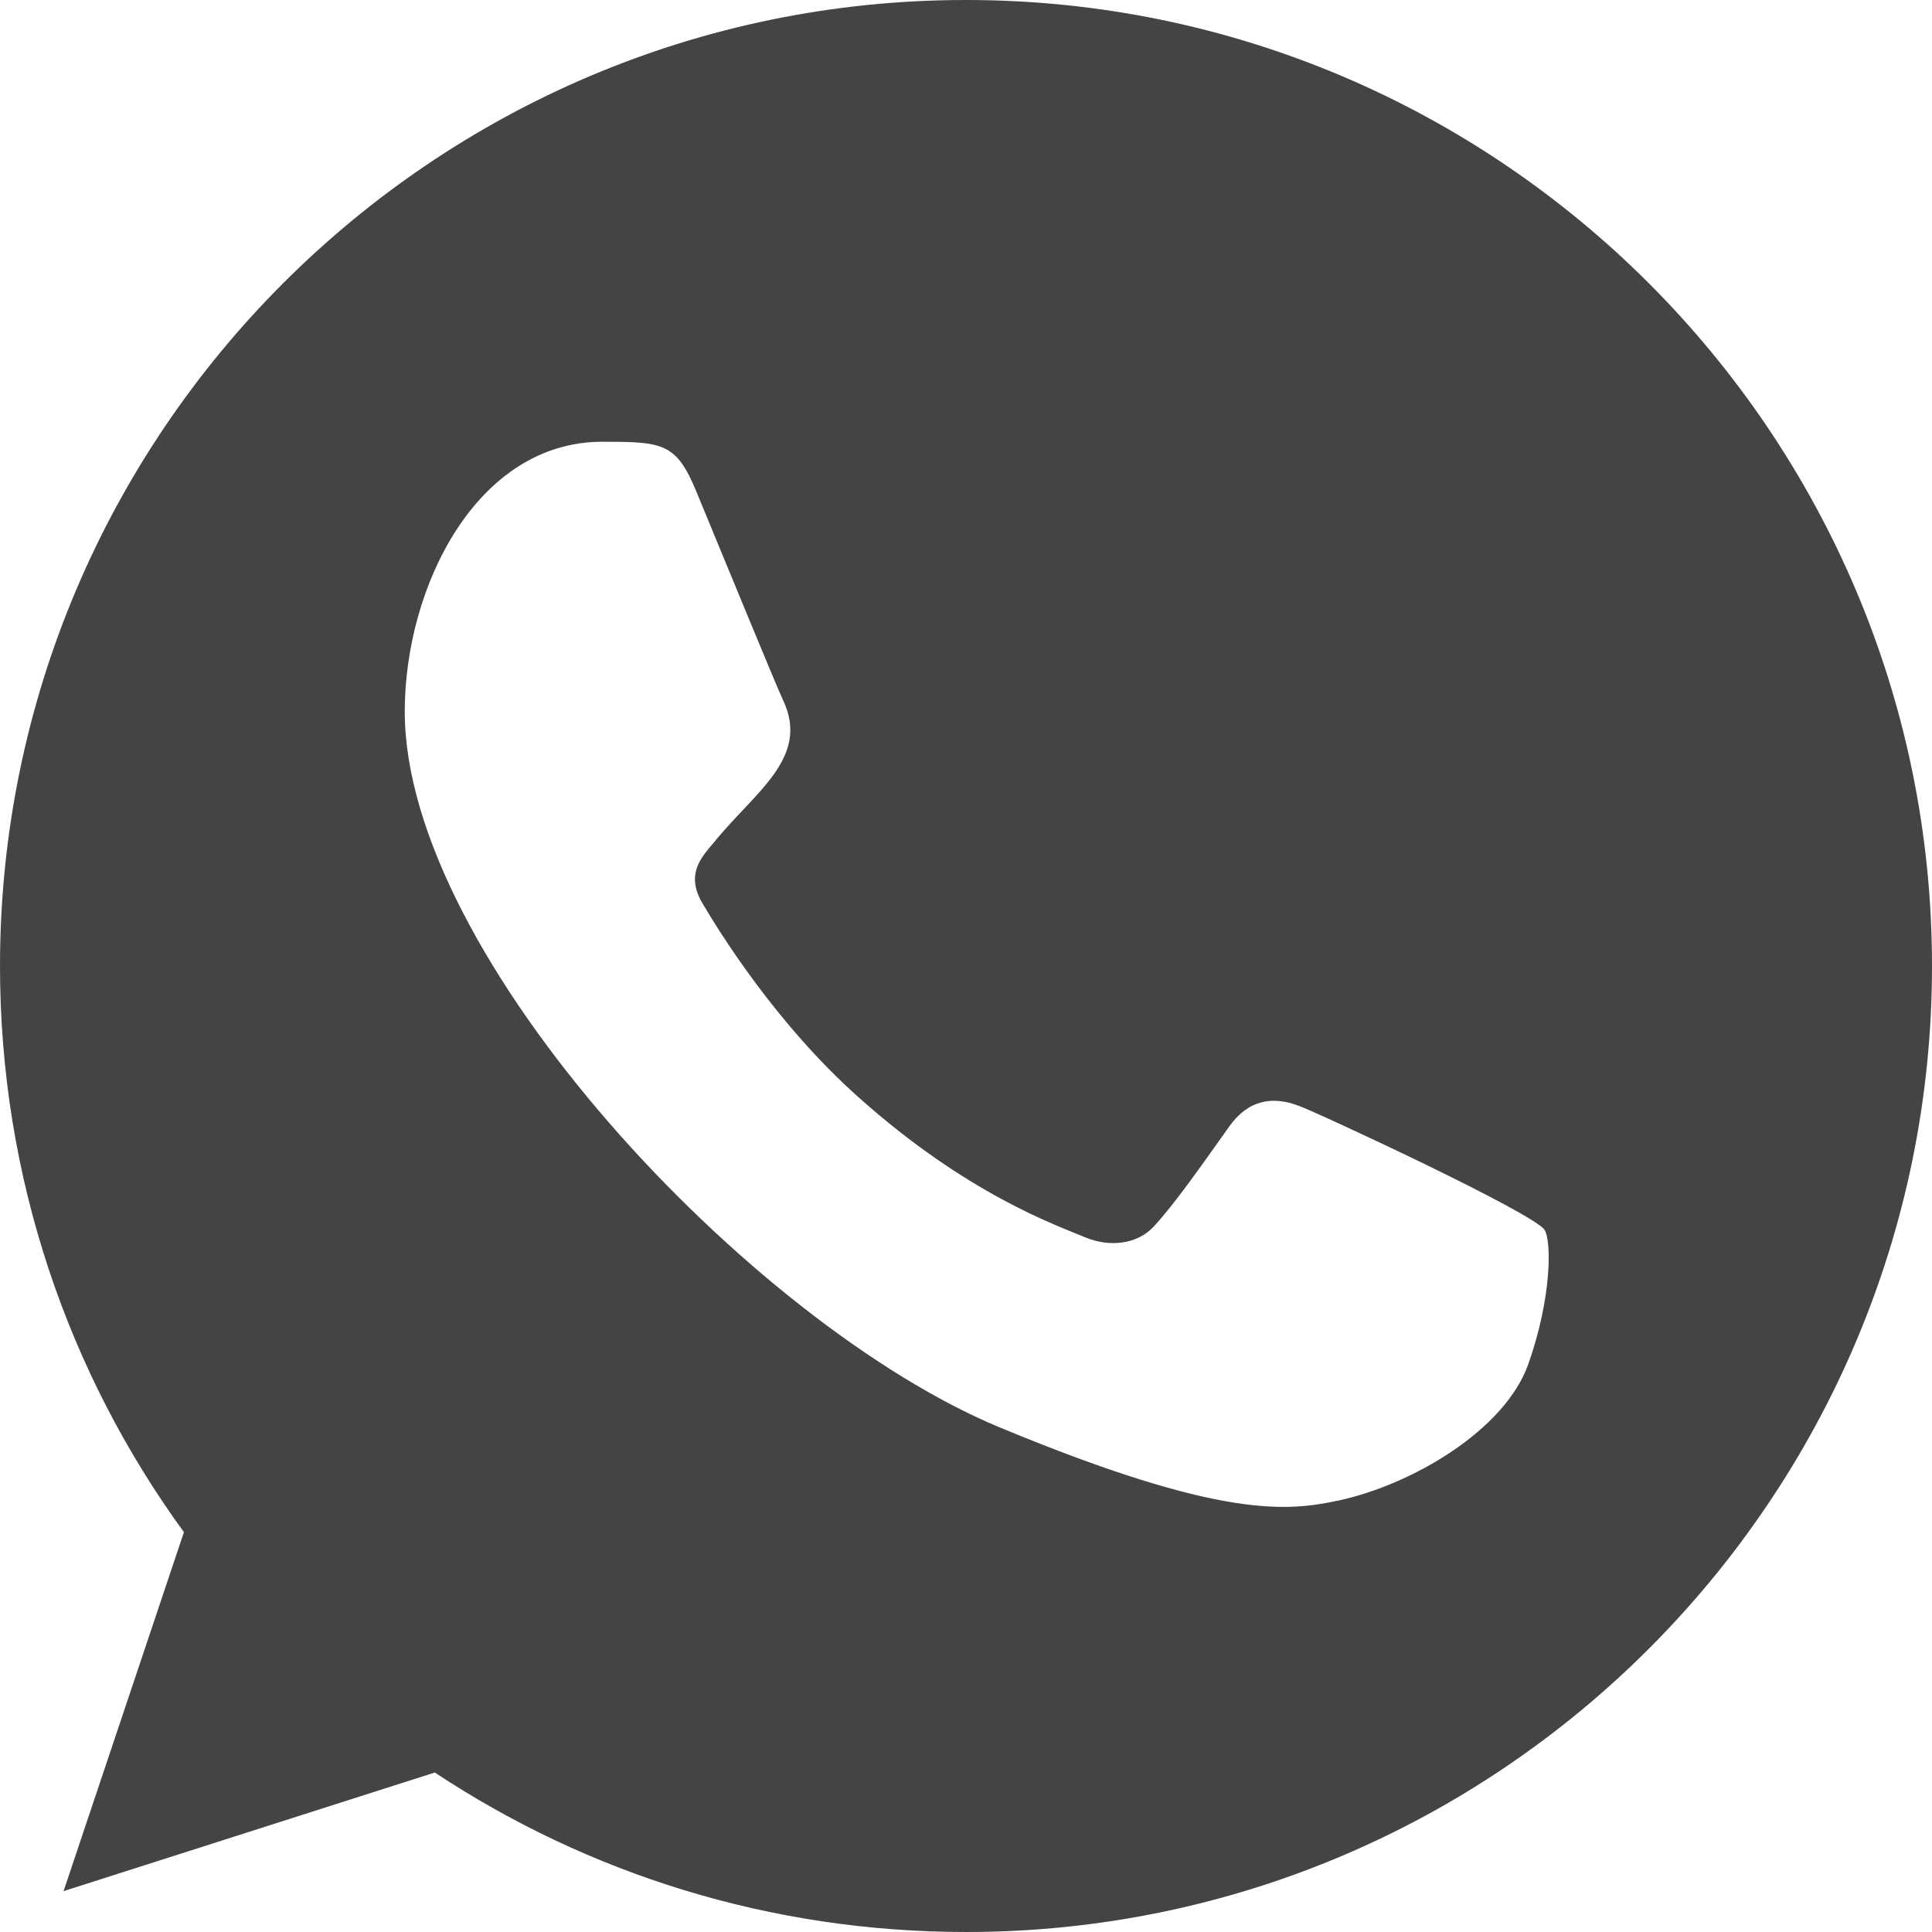
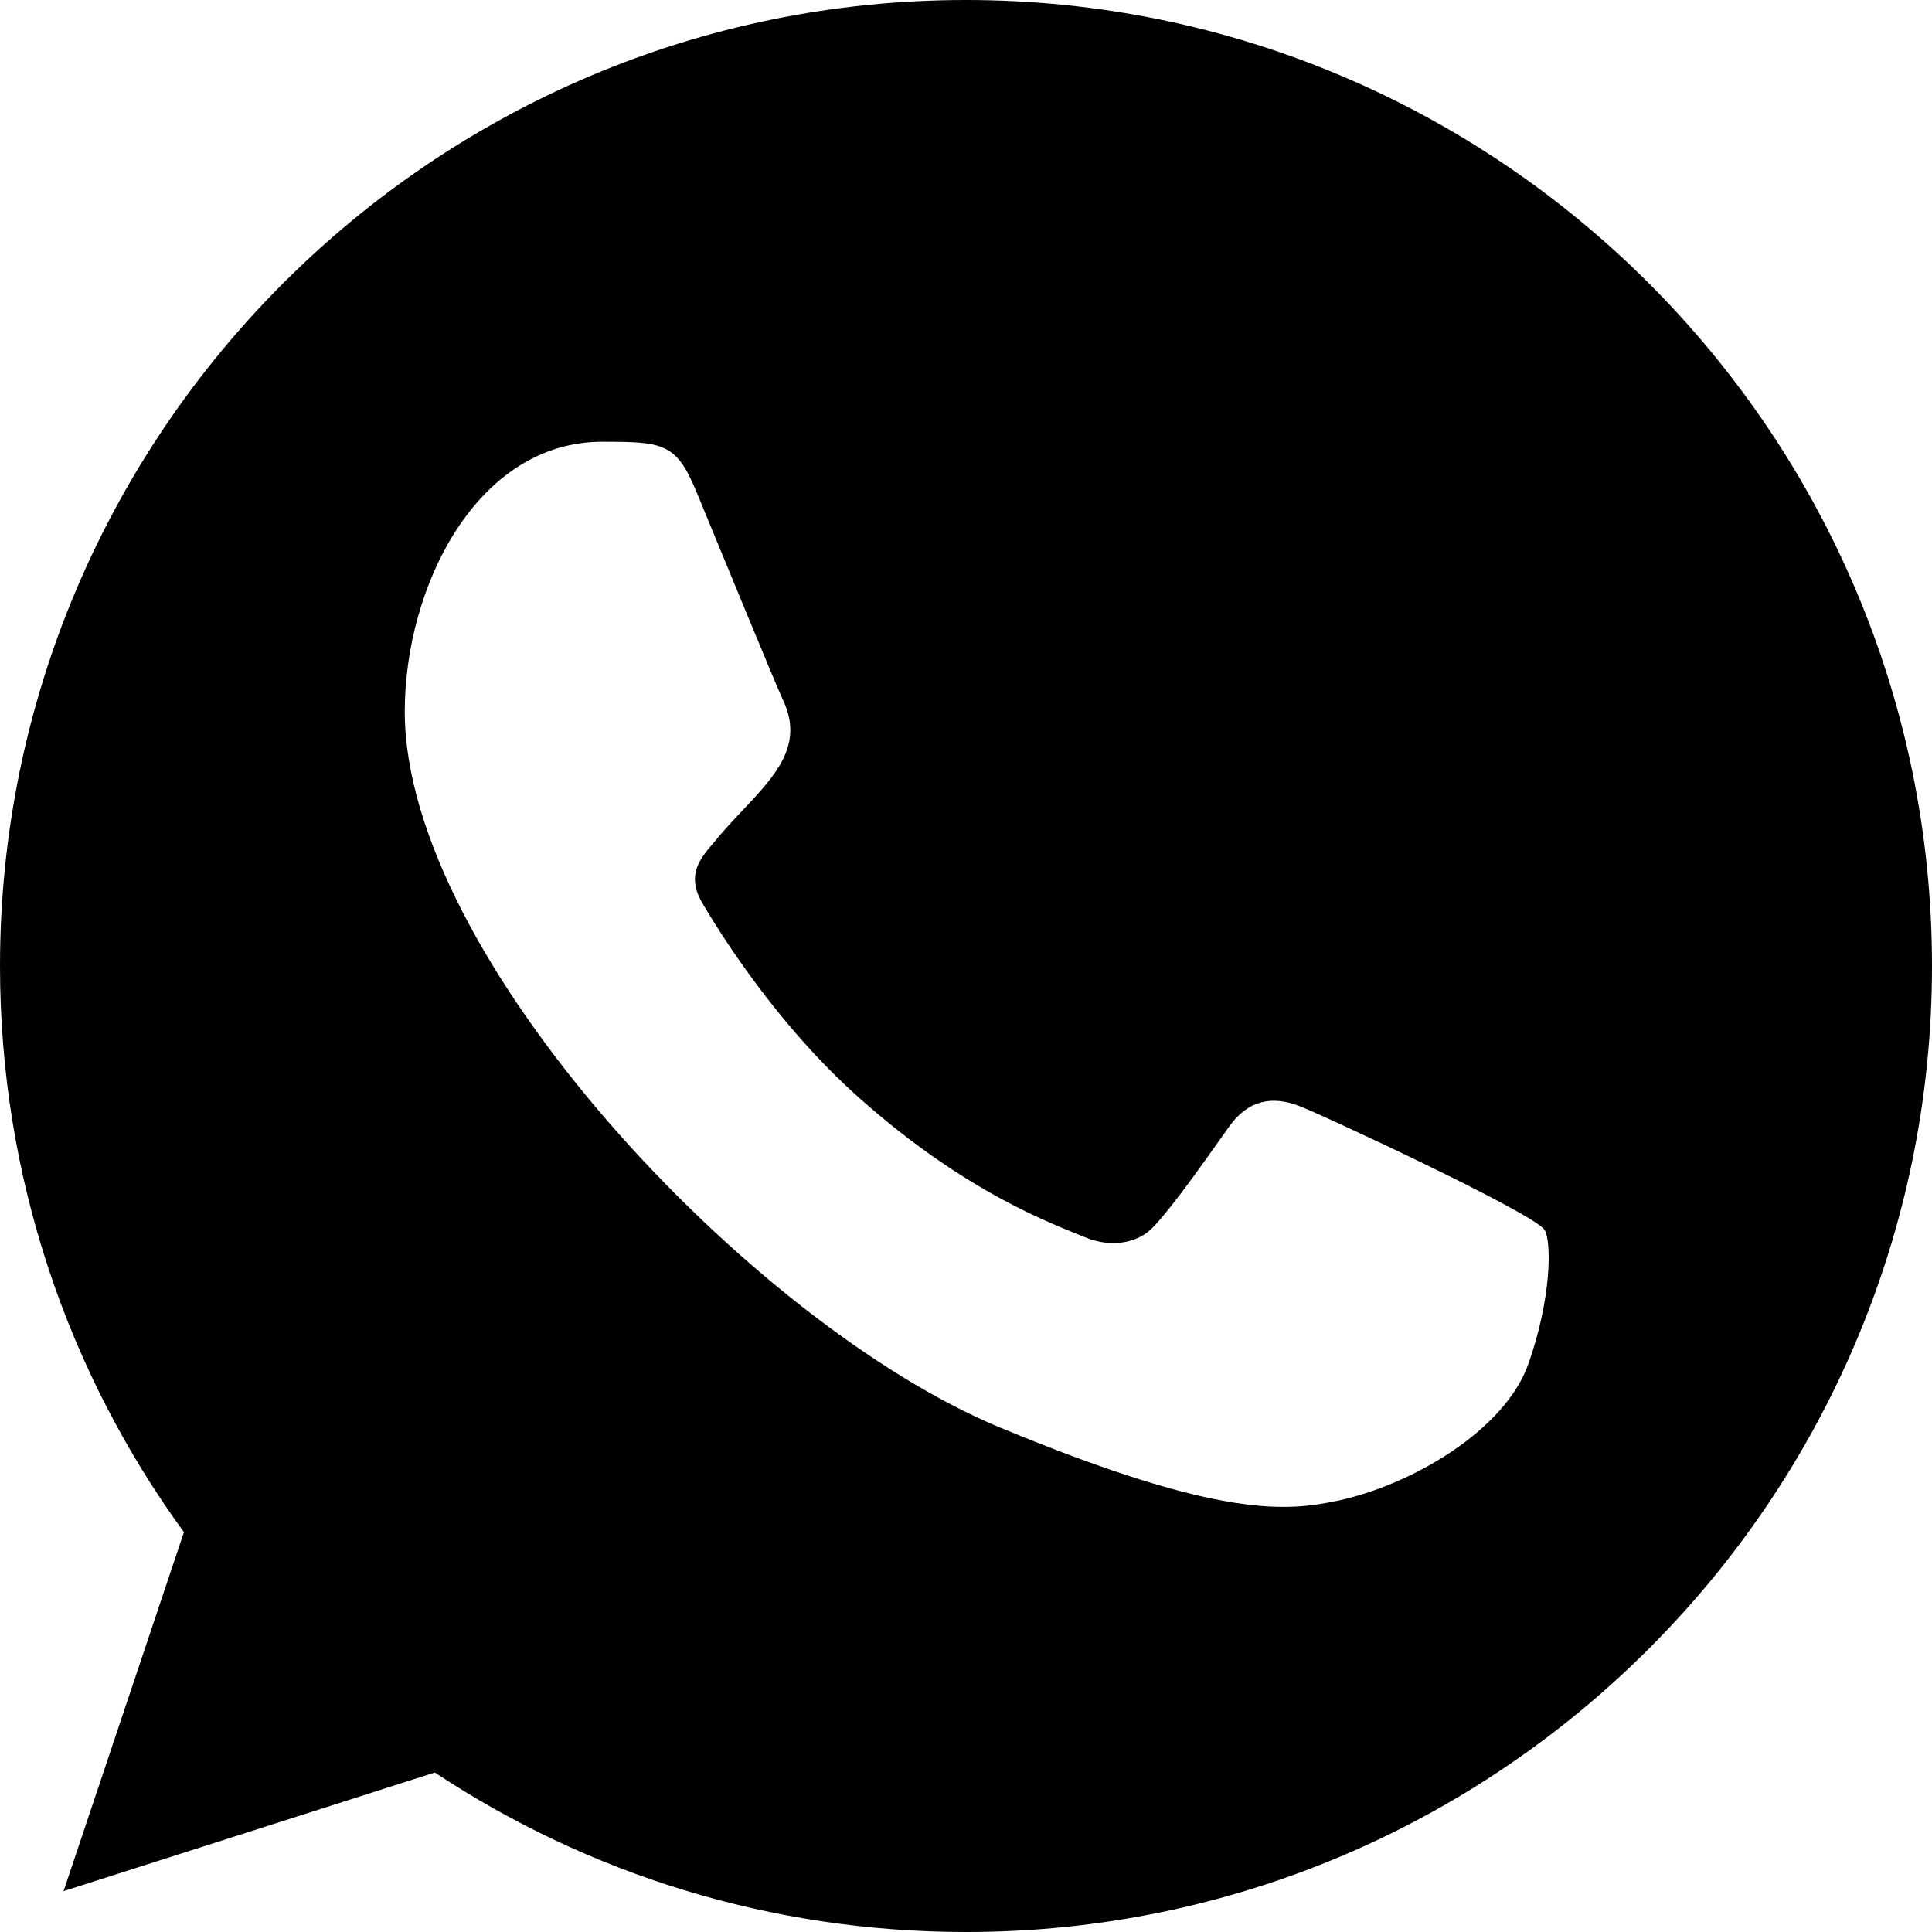
<svg xmlns="http://www.w3.org/2000/svg" width="800px" height="800px" viewBox="0 0 20 20" version="1.1">
  <defs>

</defs>
  <g id="Page-1" stroke="none" stroke-width="1" fill="none" fill-rule="evenodd">
-     <g id="Dribbble-Light-Preview" transform="translate(-300, -7599)" fill="#444444">
+     <g id="Dribbble-Light-Preview" transform="translate(-300, -7599)" fill="currentColor">
      <g id="icons" transform="translate(56, 160)">
        <path d="M259.821,7453.121 C259.58,7453.803 258.622,7454.368 257.858,7454.533 C257.335,7454.644 256.653,7454.732 254.355,7453.779 C251.774,7452.71 248.19,7448.901 248.19,7446.366 C248.19,7445.076 248.934,7443.573 250.235,7443.573 C250.861,7443.573 250.999,7443.585 251.205,7444.08 C251.446,7444.662 252.034,7446.096 252.104,7446.243 C252.393,7446.846 251.81,7447.199 251.387,7447.725 C251.252,7447.883 251.099,7448.054 251.27,7448.348 C251.44,7448.636 252.028,7449.594 252.892,7450.363 C254.008,7451.358 254.913,7451.675 255.237,7451.81 C255.478,7451.91 255.766,7451.887 255.942,7451.699 C256.165,7451.458 256.442,7451.058 256.724,7450.663 C256.923,7450.381 257.176,7450.346 257.441,7450.446 C257.62,7450.508 259.895,7451.565 259.991,7451.734 C260.062,7451.857 260.062,7452.439 259.821,7453.121 M254.002,7439 L253.997,7439 L253.997,7439 C248.484,7439 244,7443.485 244,7449 C244,7451.187 244.705,7453.215 245.904,7454.861 L244.658,7458.577 L248.501,7457.349 C250.082,7458.395 251.969,7459 254.002,7459 C259.515,7459 264,7454.515 264,7449 C264,7443.485 259.515,7439 254.002,7439" id="whatsapp-[#128]">

</path>
      </g>
    </g>
  </g>
</svg>
